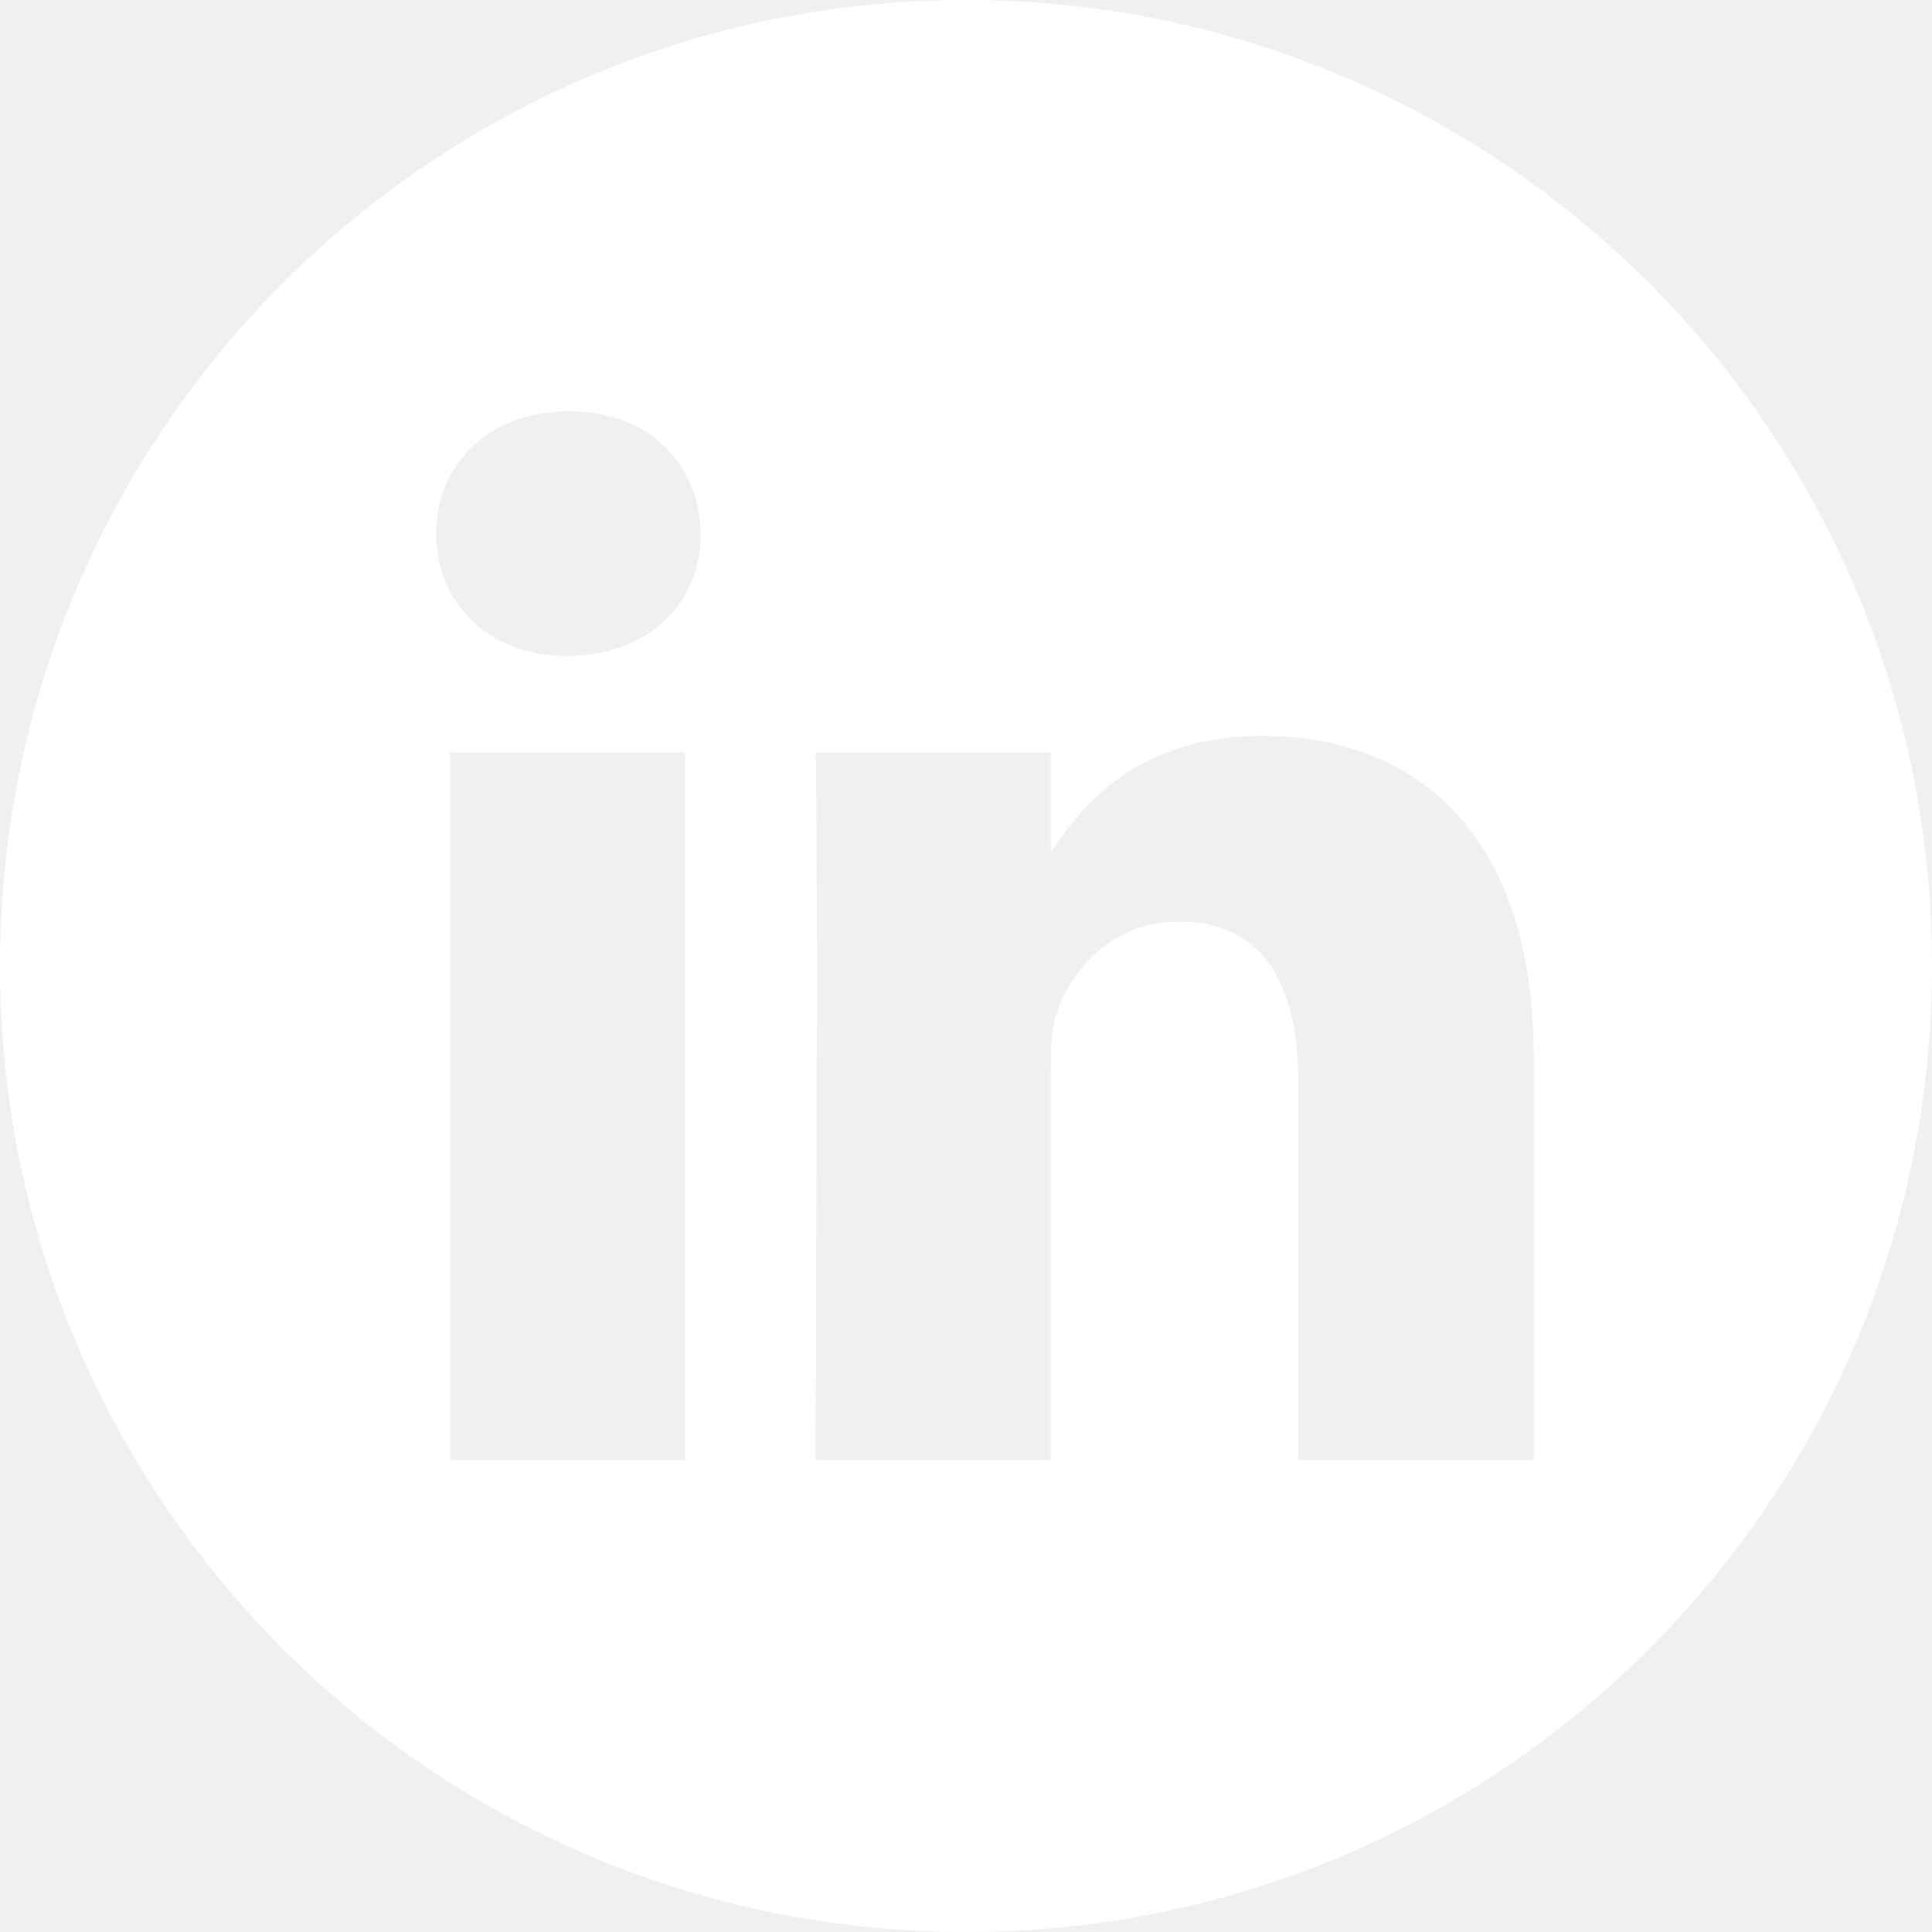
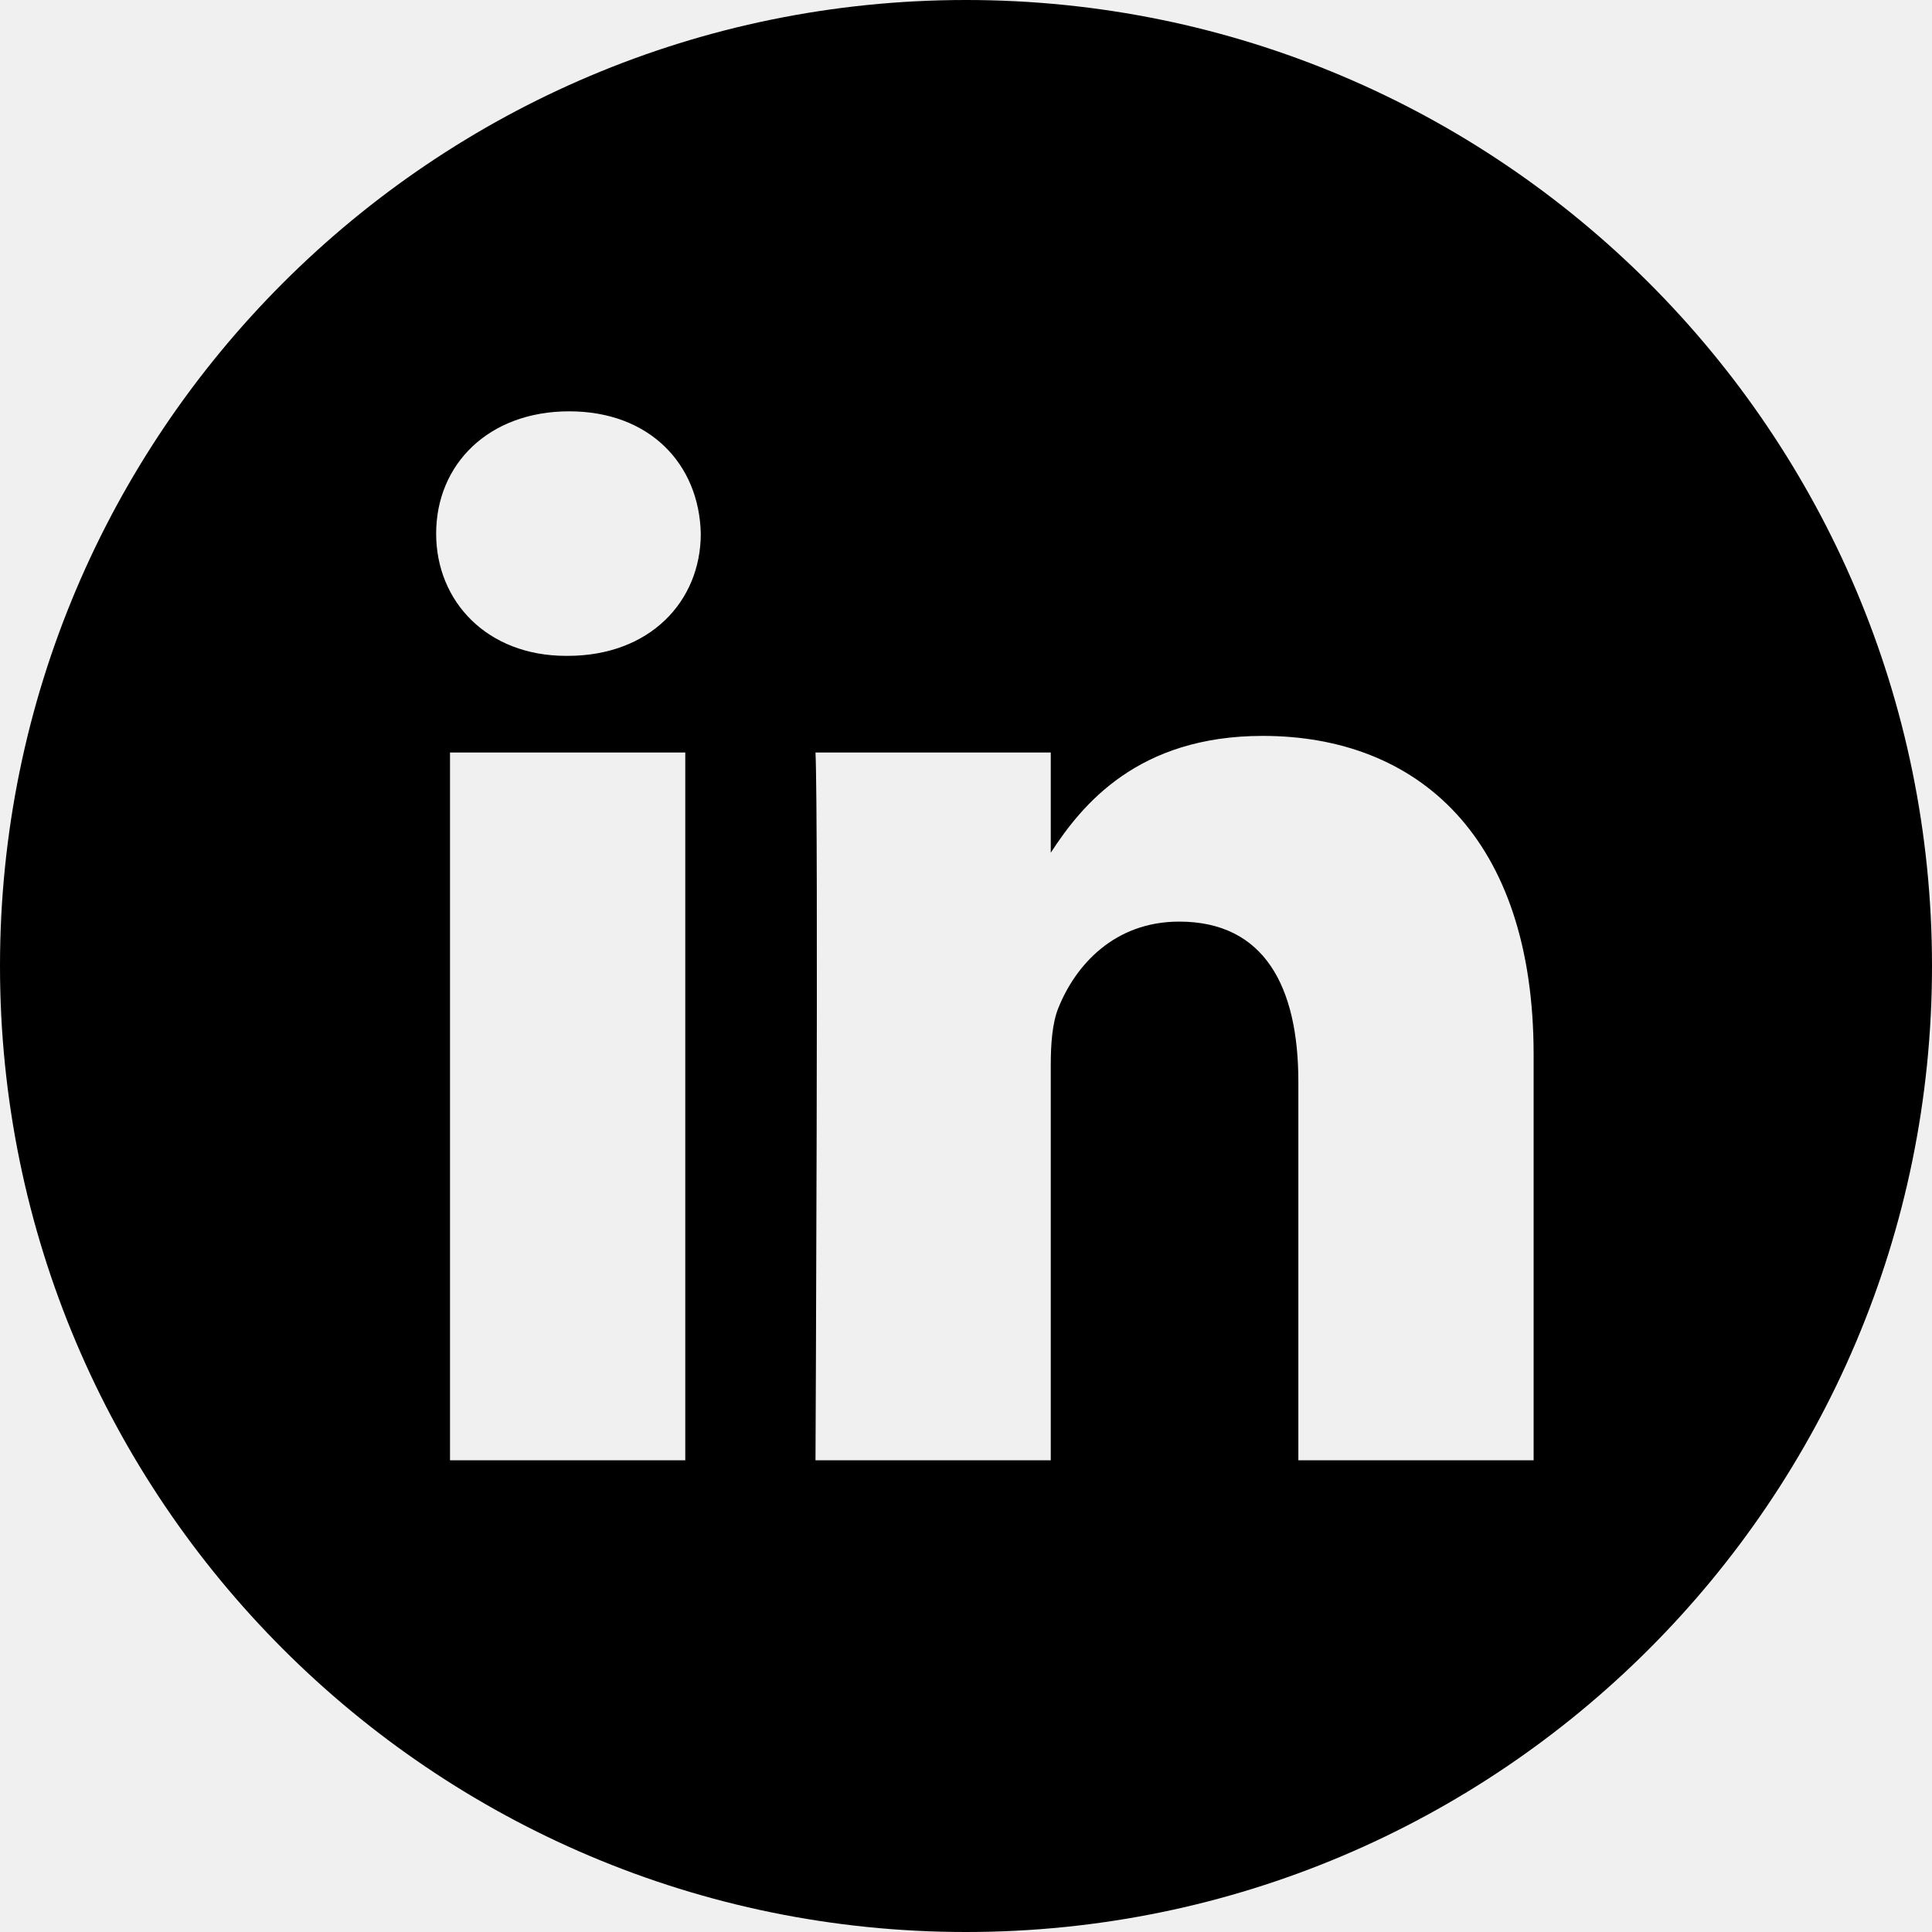
<svg xmlns="http://www.w3.org/2000/svg" width="40" height="40" viewBox="0 0 40 40" fill="none">
  <g clip-path="url(#clip0_506_16)">
-     <path d="M20 0C8.956 0 0 8.956 0 20C0 31.044 8.956 40 20 40C31.044 40 40 31.044 40 20C40 8.956 31.044 0 20 0ZM14.188 30.234H9.317V15.58H14.188V30.234ZM11.753 13.579H11.721C10.087 13.579 9.03 12.454 9.03 11.048C9.03 9.61 10.119 8.516 11.785 8.516C13.451 8.516 14.477 9.61 14.509 11.048C14.509 12.454 13.451 13.579 11.753 13.579ZM31.752 30.234H26.881V22.395C26.881 20.424 26.176 19.081 24.414 19.081C23.068 19.081 22.267 19.987 21.915 20.862C21.786 21.175 21.755 21.613 21.755 22.051V30.234H16.884C16.884 30.234 16.948 16.955 16.884 15.58H21.755V17.655C22.402 16.657 23.56 15.236 26.144 15.236C29.349 15.236 31.752 17.331 31.752 21.832V30.234Z" fill="white" />
+     <path d="M20 0C8.956 0 0 8.956 0 20C0 31.044 8.956 40 20 40C31.044 40 40 31.044 40 20C40 8.956 31.044 0 20 0ZM14.188 30.234H9.317V15.58H14.188V30.234ZM11.753 13.579H11.721C10.087 13.579 9.03 12.454 9.03 11.048C9.03 9.61 10.119 8.516 11.785 8.516C13.451 8.516 14.477 9.61 14.509 11.048C14.509 12.454 13.451 13.579 11.753 13.579ZM31.752 30.234H26.881V22.395C26.881 20.424 26.176 19.081 24.414 19.081C23.068 19.081 22.267 19.987 21.915 20.862C21.786 21.175 21.755 21.613 21.755 22.051V30.234H16.884C16.884 30.234 16.948 16.955 16.884 15.58H21.755V17.655C22.402 16.657 23.56 15.236 26.144 15.236C29.349 15.236 31.752 17.331 31.752 21.832V30.234Z" fill="#000" />
  </g>
  <defs>
    <clipPath id="clip0_506_16">
      <rect width="40" height="40" fill="white" />
    </clipPath>
  </defs>
</svg>
